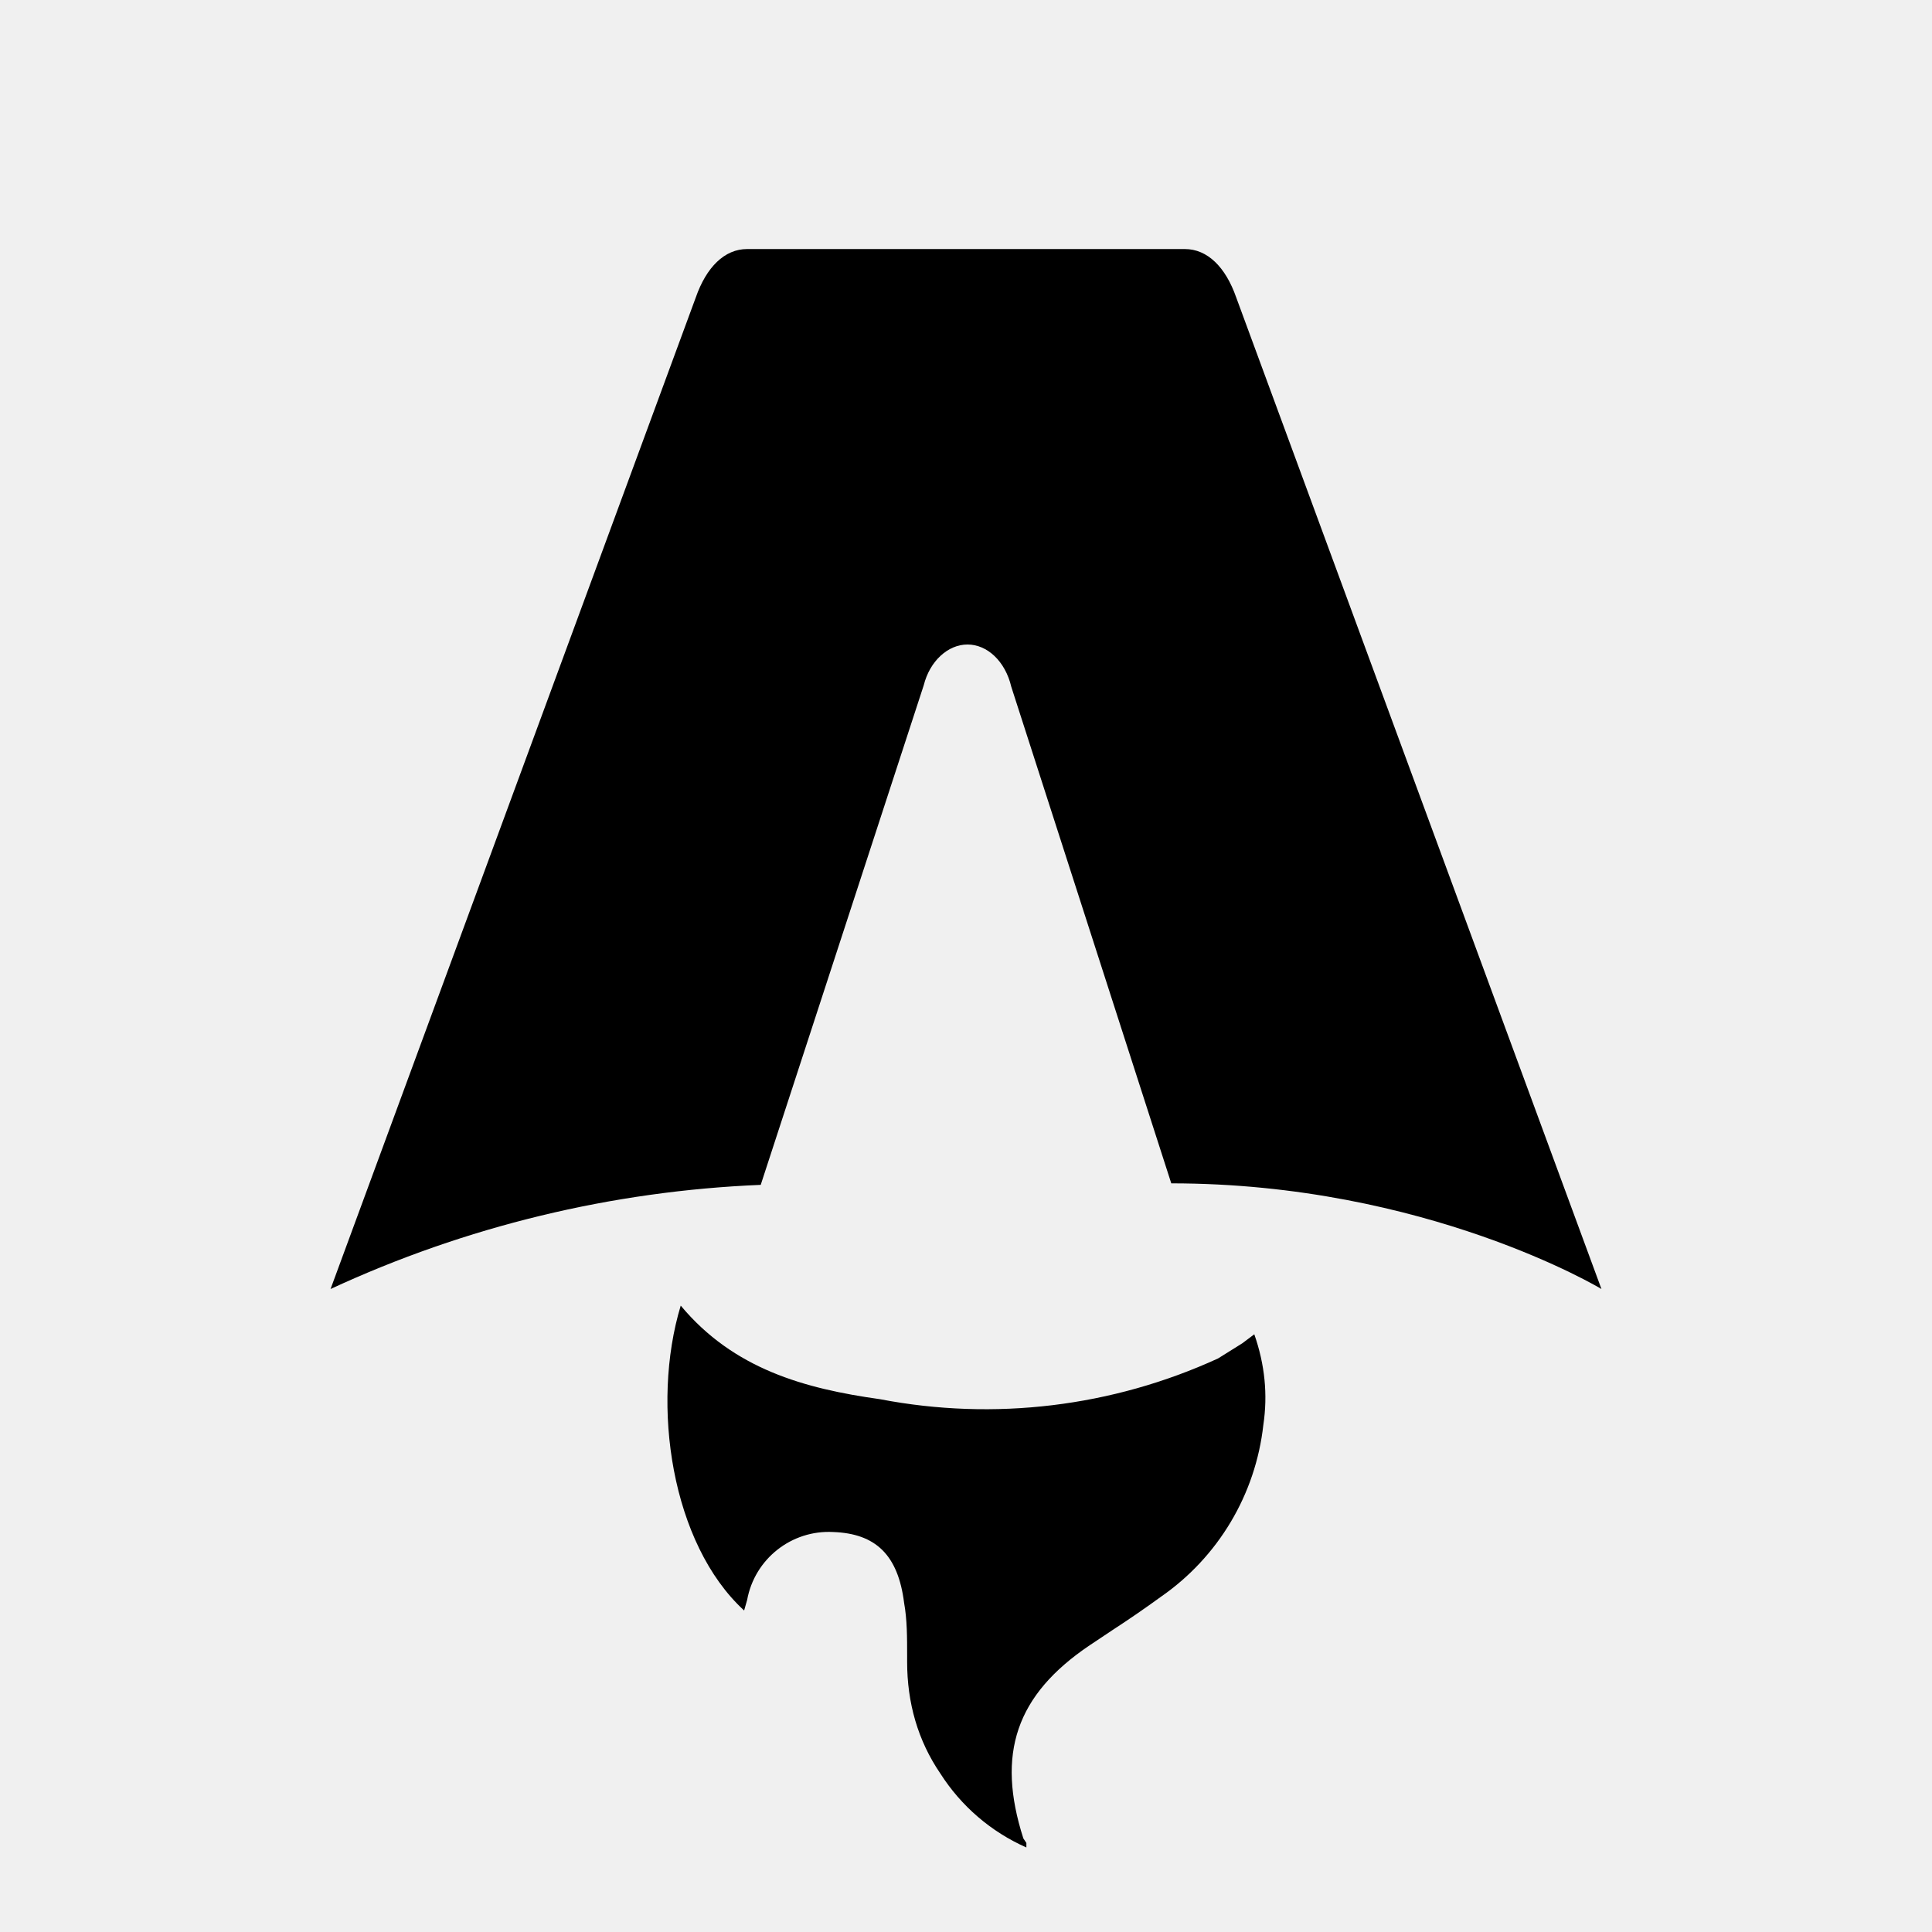
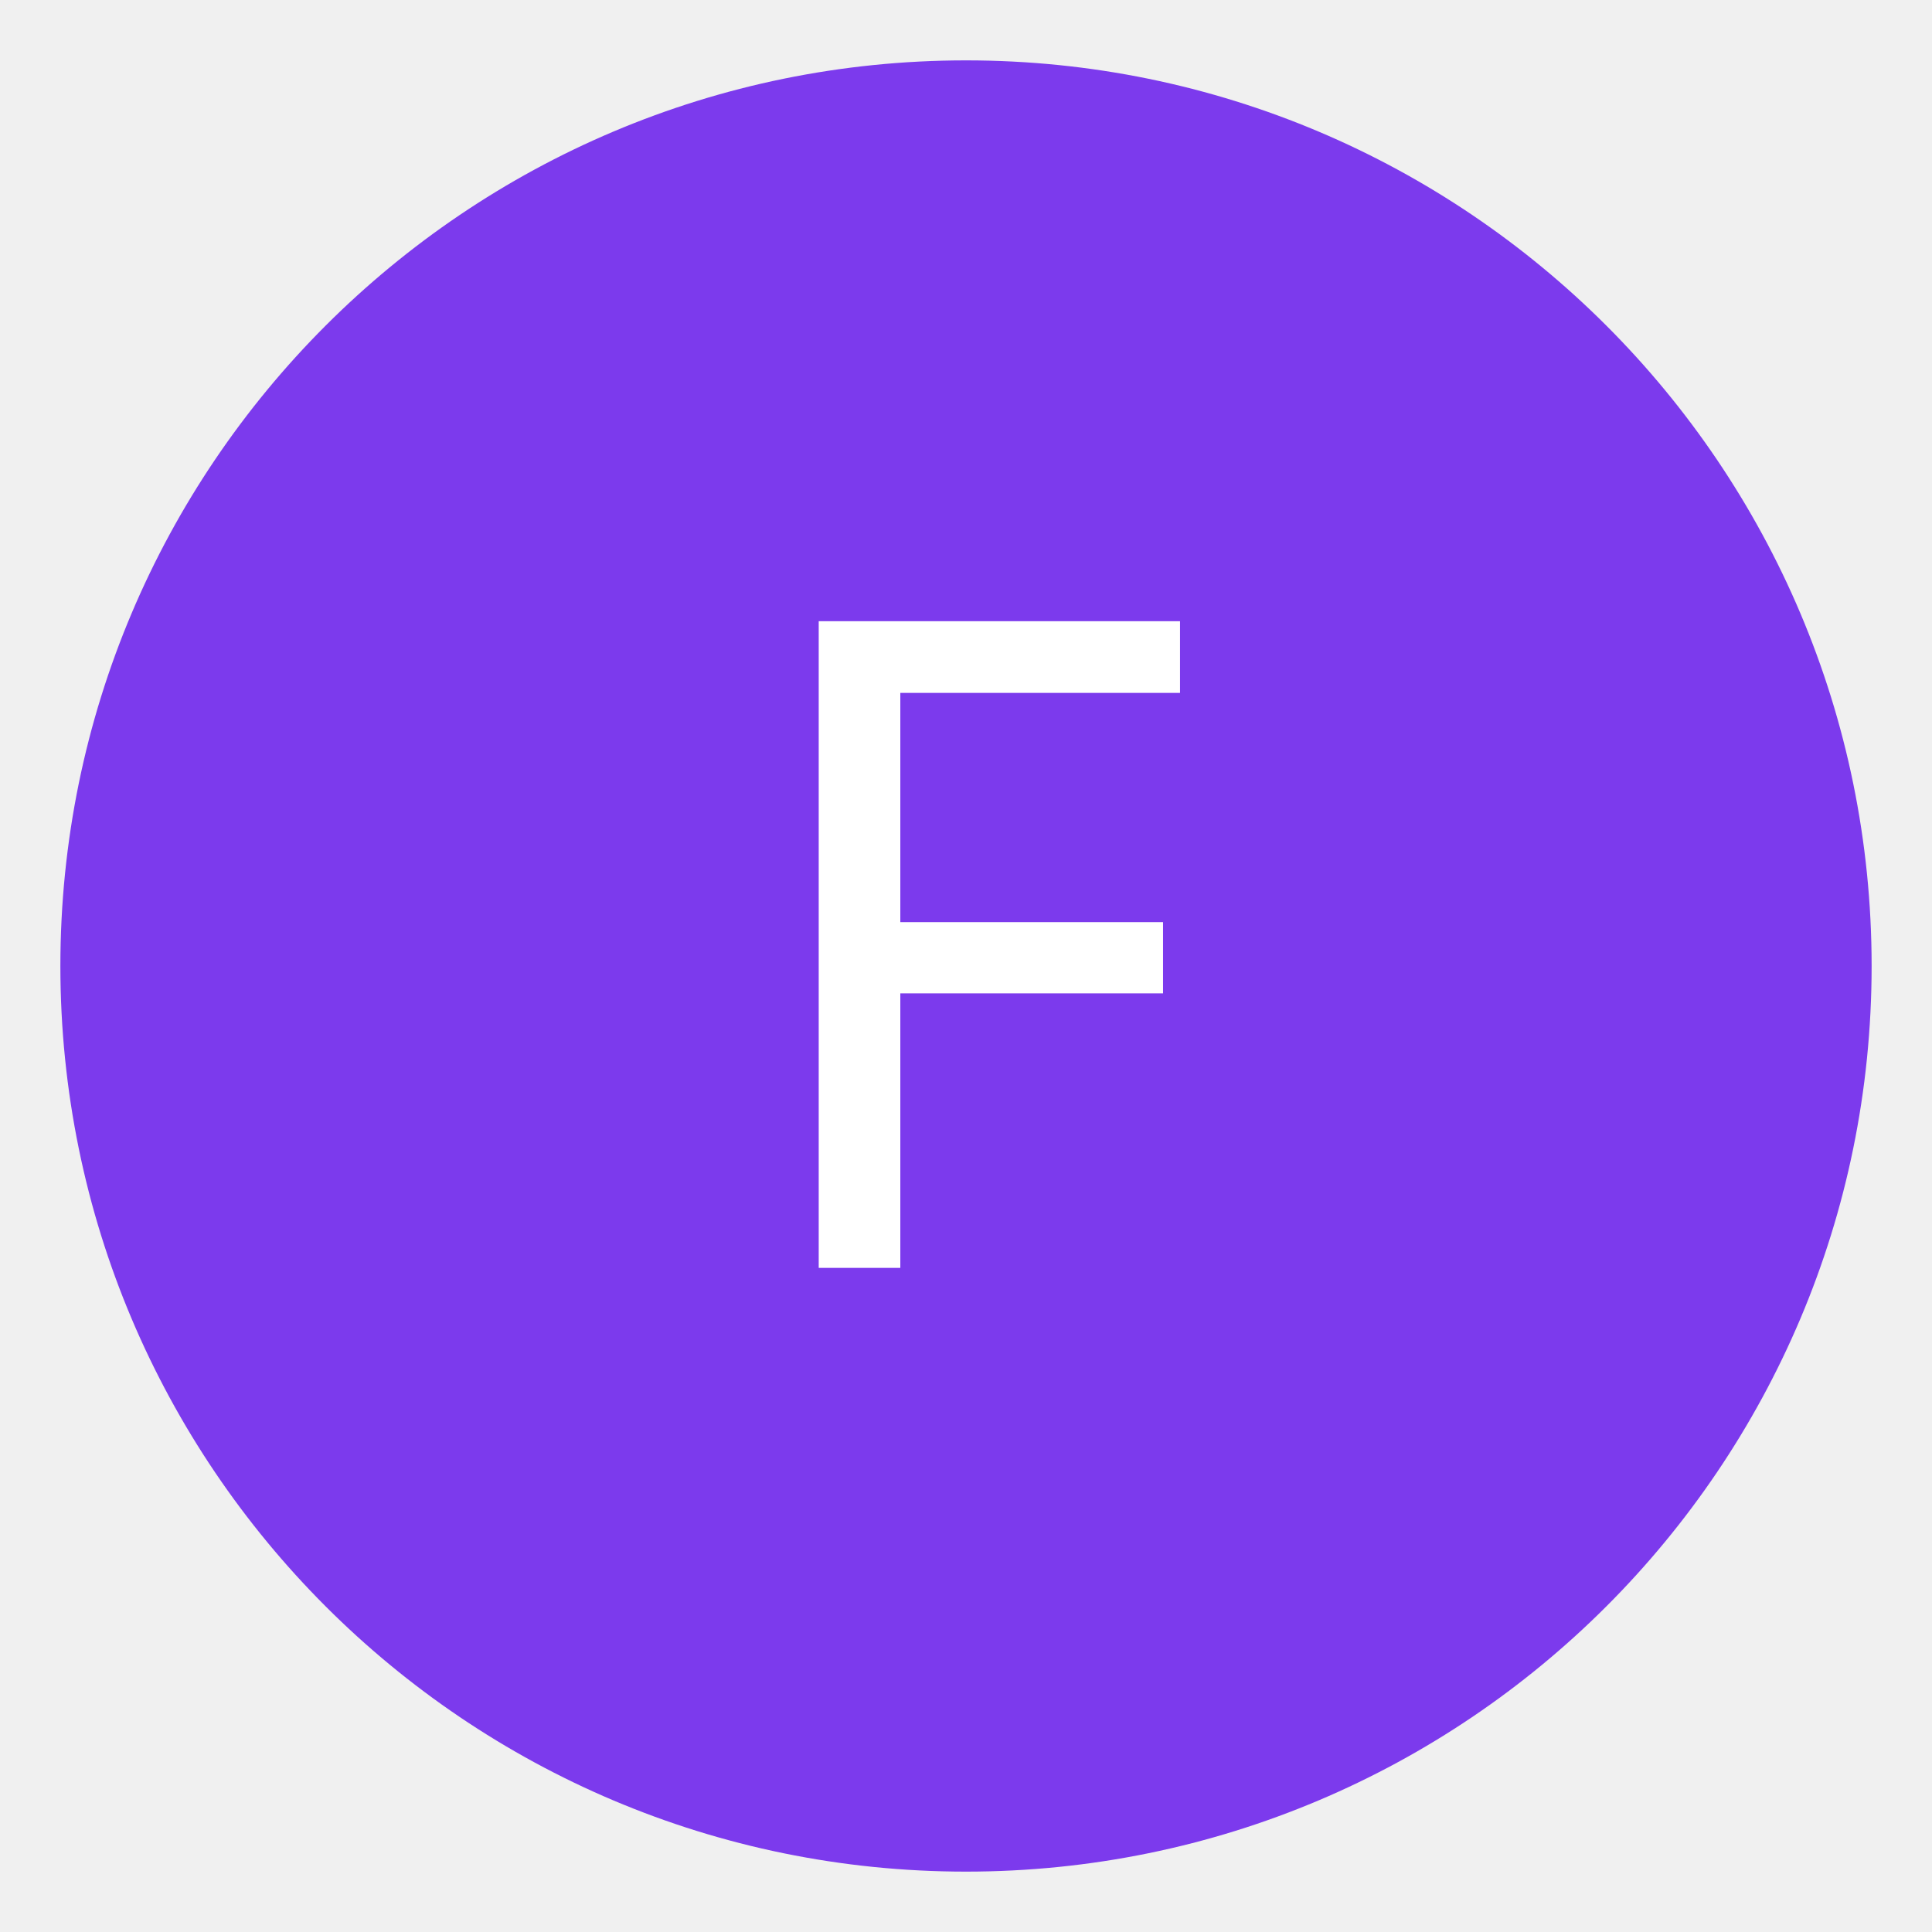
- <svg xmlns="http://www.w3.org/2000/svg" fill="none" viewBox="0 0 128 128">
-   <path d="M50.4 78.5a75.1 75.1 0 0 0-28.5 6.9l24.2-65.7c.7-2 1.9-3.2 3.4-3.2h29c1.5 0 2.7 1.2 3.4 3.2l24.2 65.7s-11.6-7-28.5-7L67 45.5c-.4-1.7-1.6-2.8-2.9-2.8-1.3 0-2.5 1.1-2.9 2.7L50.4 78.5Zm-1.1 28.2Zm-4.2-20.2c-2 6.6-.6 15.8 4.2 20.2a17.5 17.5 0 0 1 .2-.7 5.5 5.5 0 0 1 5.7-4.5c2.8.1 4.3 1.5 4.7 4.7.2 1.1.2 2.3.2 3.5v.4c0 2.7.7 5.2 2.2 7.4a13 13 0 0 0 5.7 4.9v-.3l-.2-.3c-1.8-5.6-.5-9.5 4.4-12.8l1.5-1a73 73 0 0 0 3.2-2.2 16 16 0 0 0 6.8-11.4c.3-2 .1-4-.6-6l-.8.6-1.6 1a37 37 0 0 1-22.4 2.7c-5-.7-9.7-2-13.2-6.2Z" />
-   <style>
-         path { fill: #000; }
-         @media (prefers-color-scheme: dark) {
-             path { fill: #FFF; }
-         }
-     </style>
+ <svg xmlns="http://www.w3.org/2000/svg" viewBox="0 0 64 64">
+   <circle cx="32" cy="32" r="30" fill="#7c3aed" />
+   <text x="32" y="42" font-size="30" text-anchor="middle" fill="#fff" font-family="sans-serif">F</text>
</svg>
